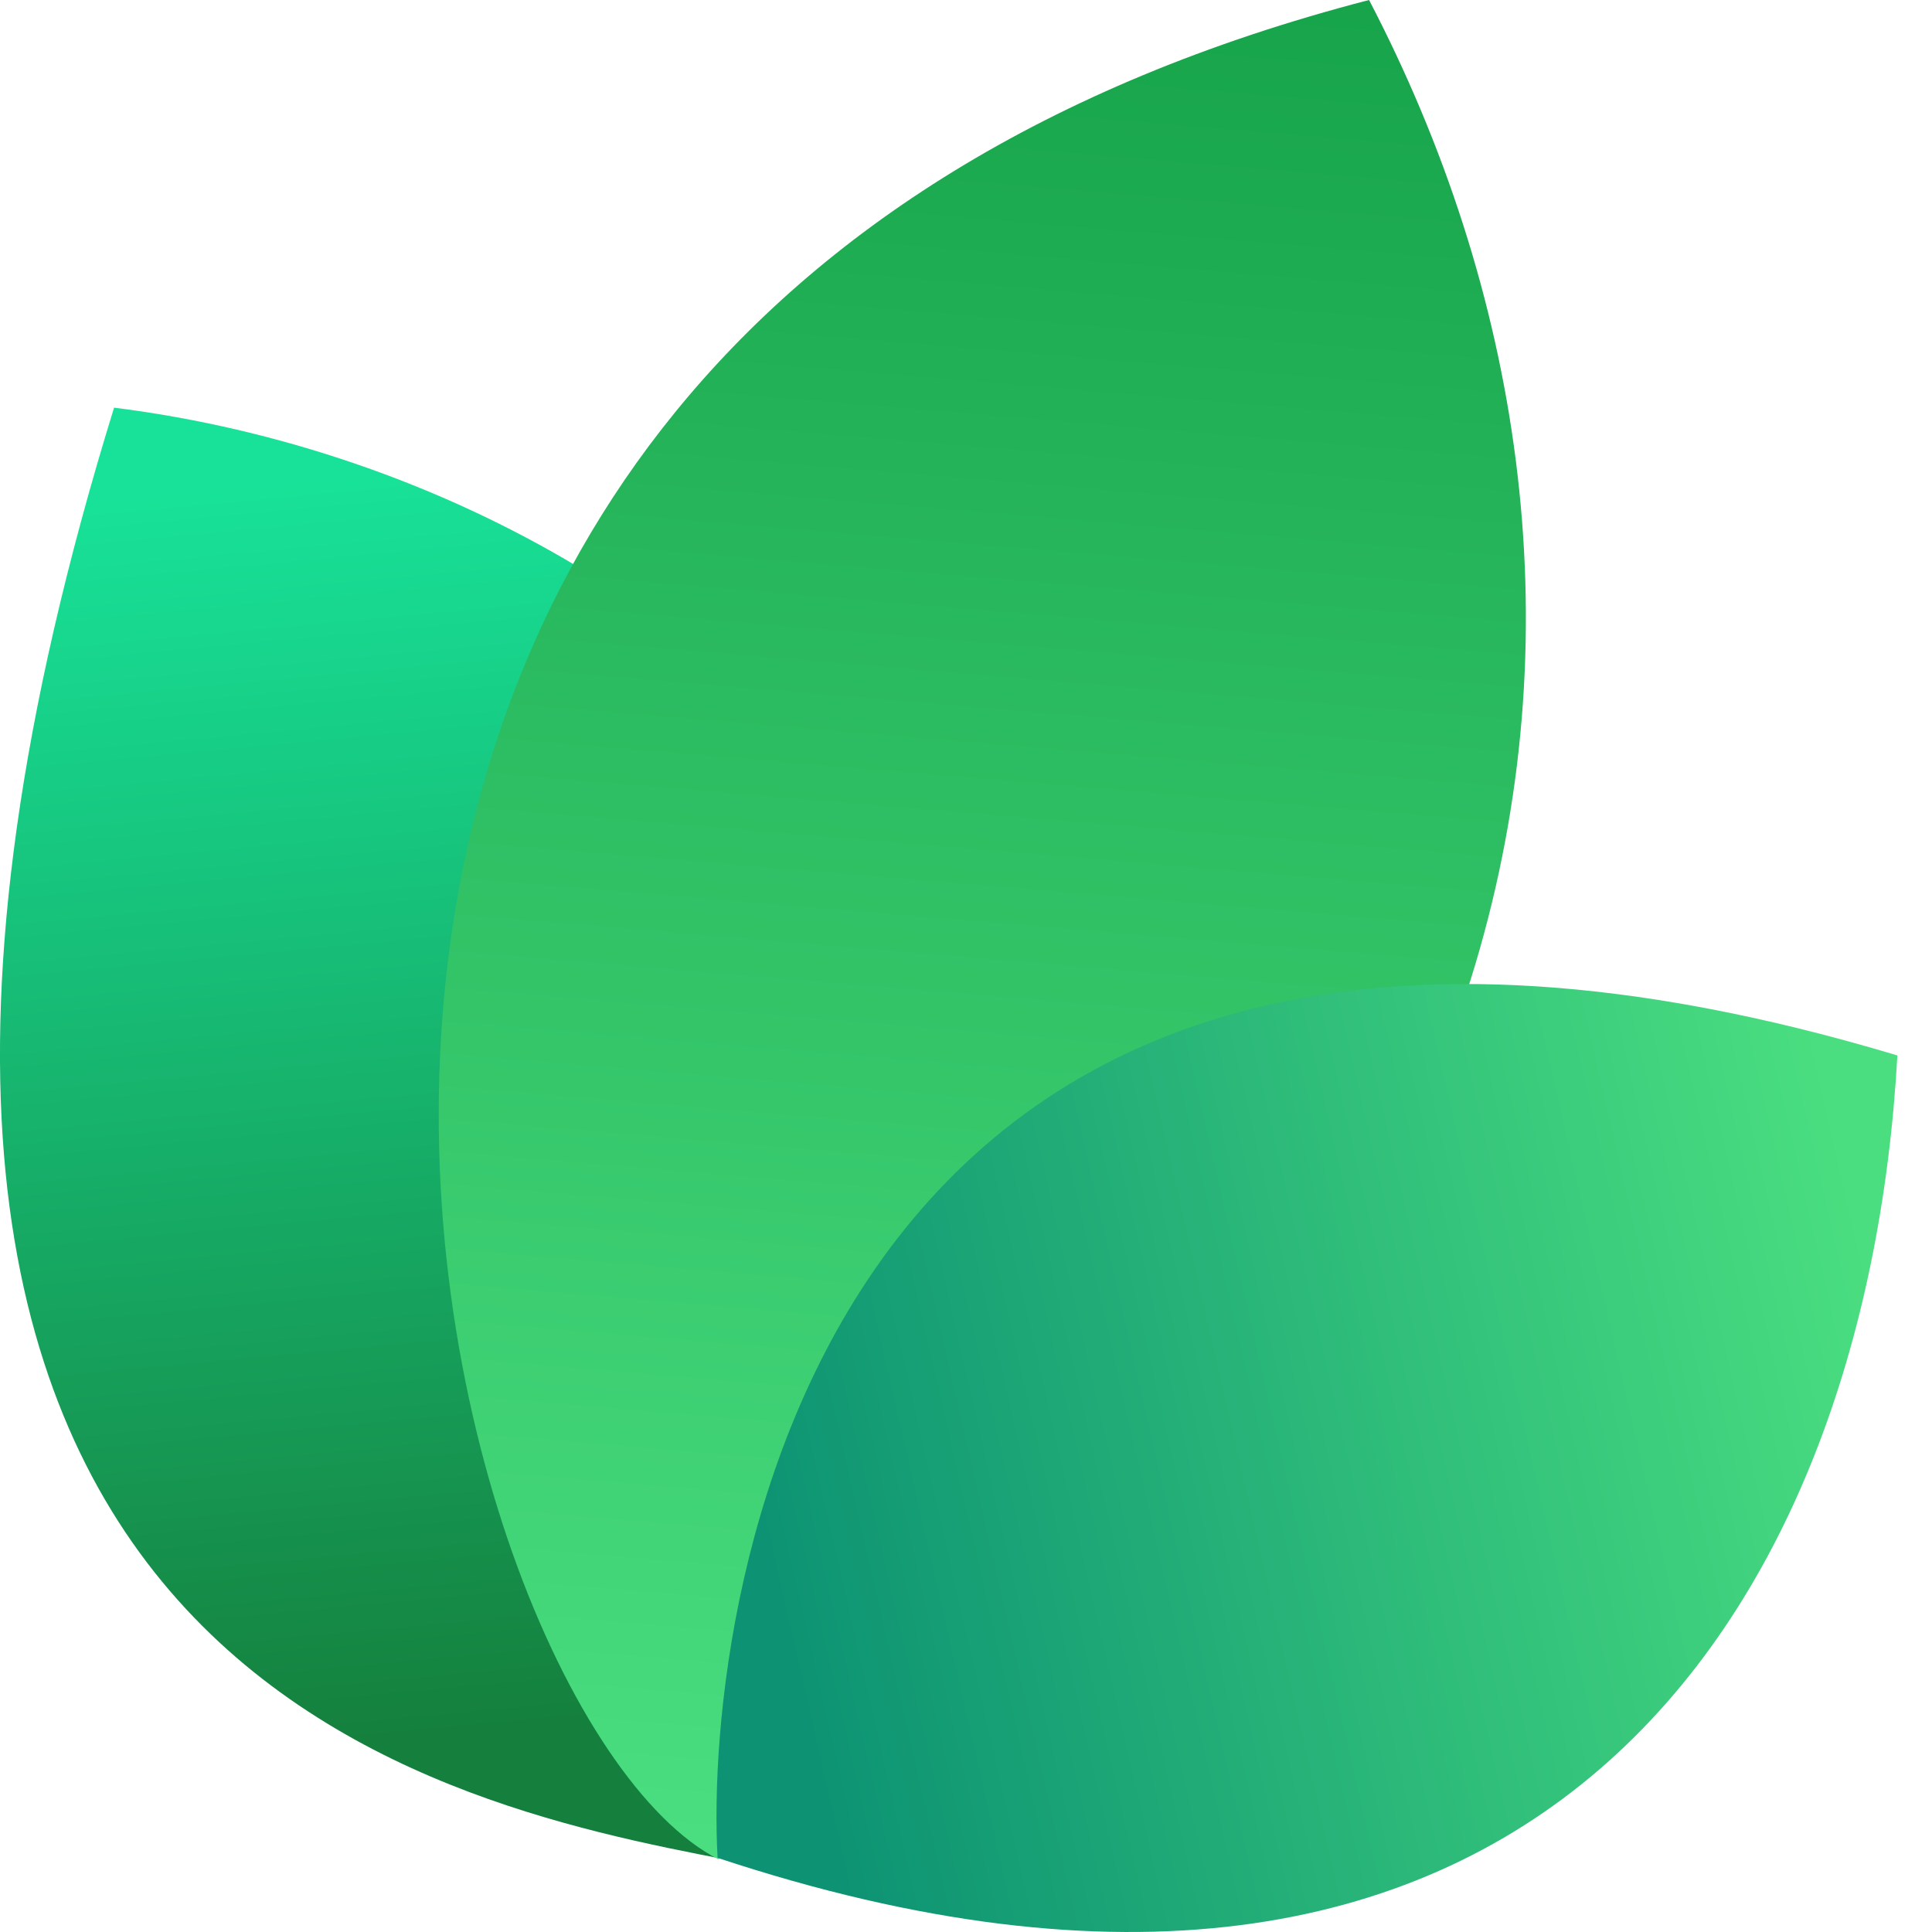
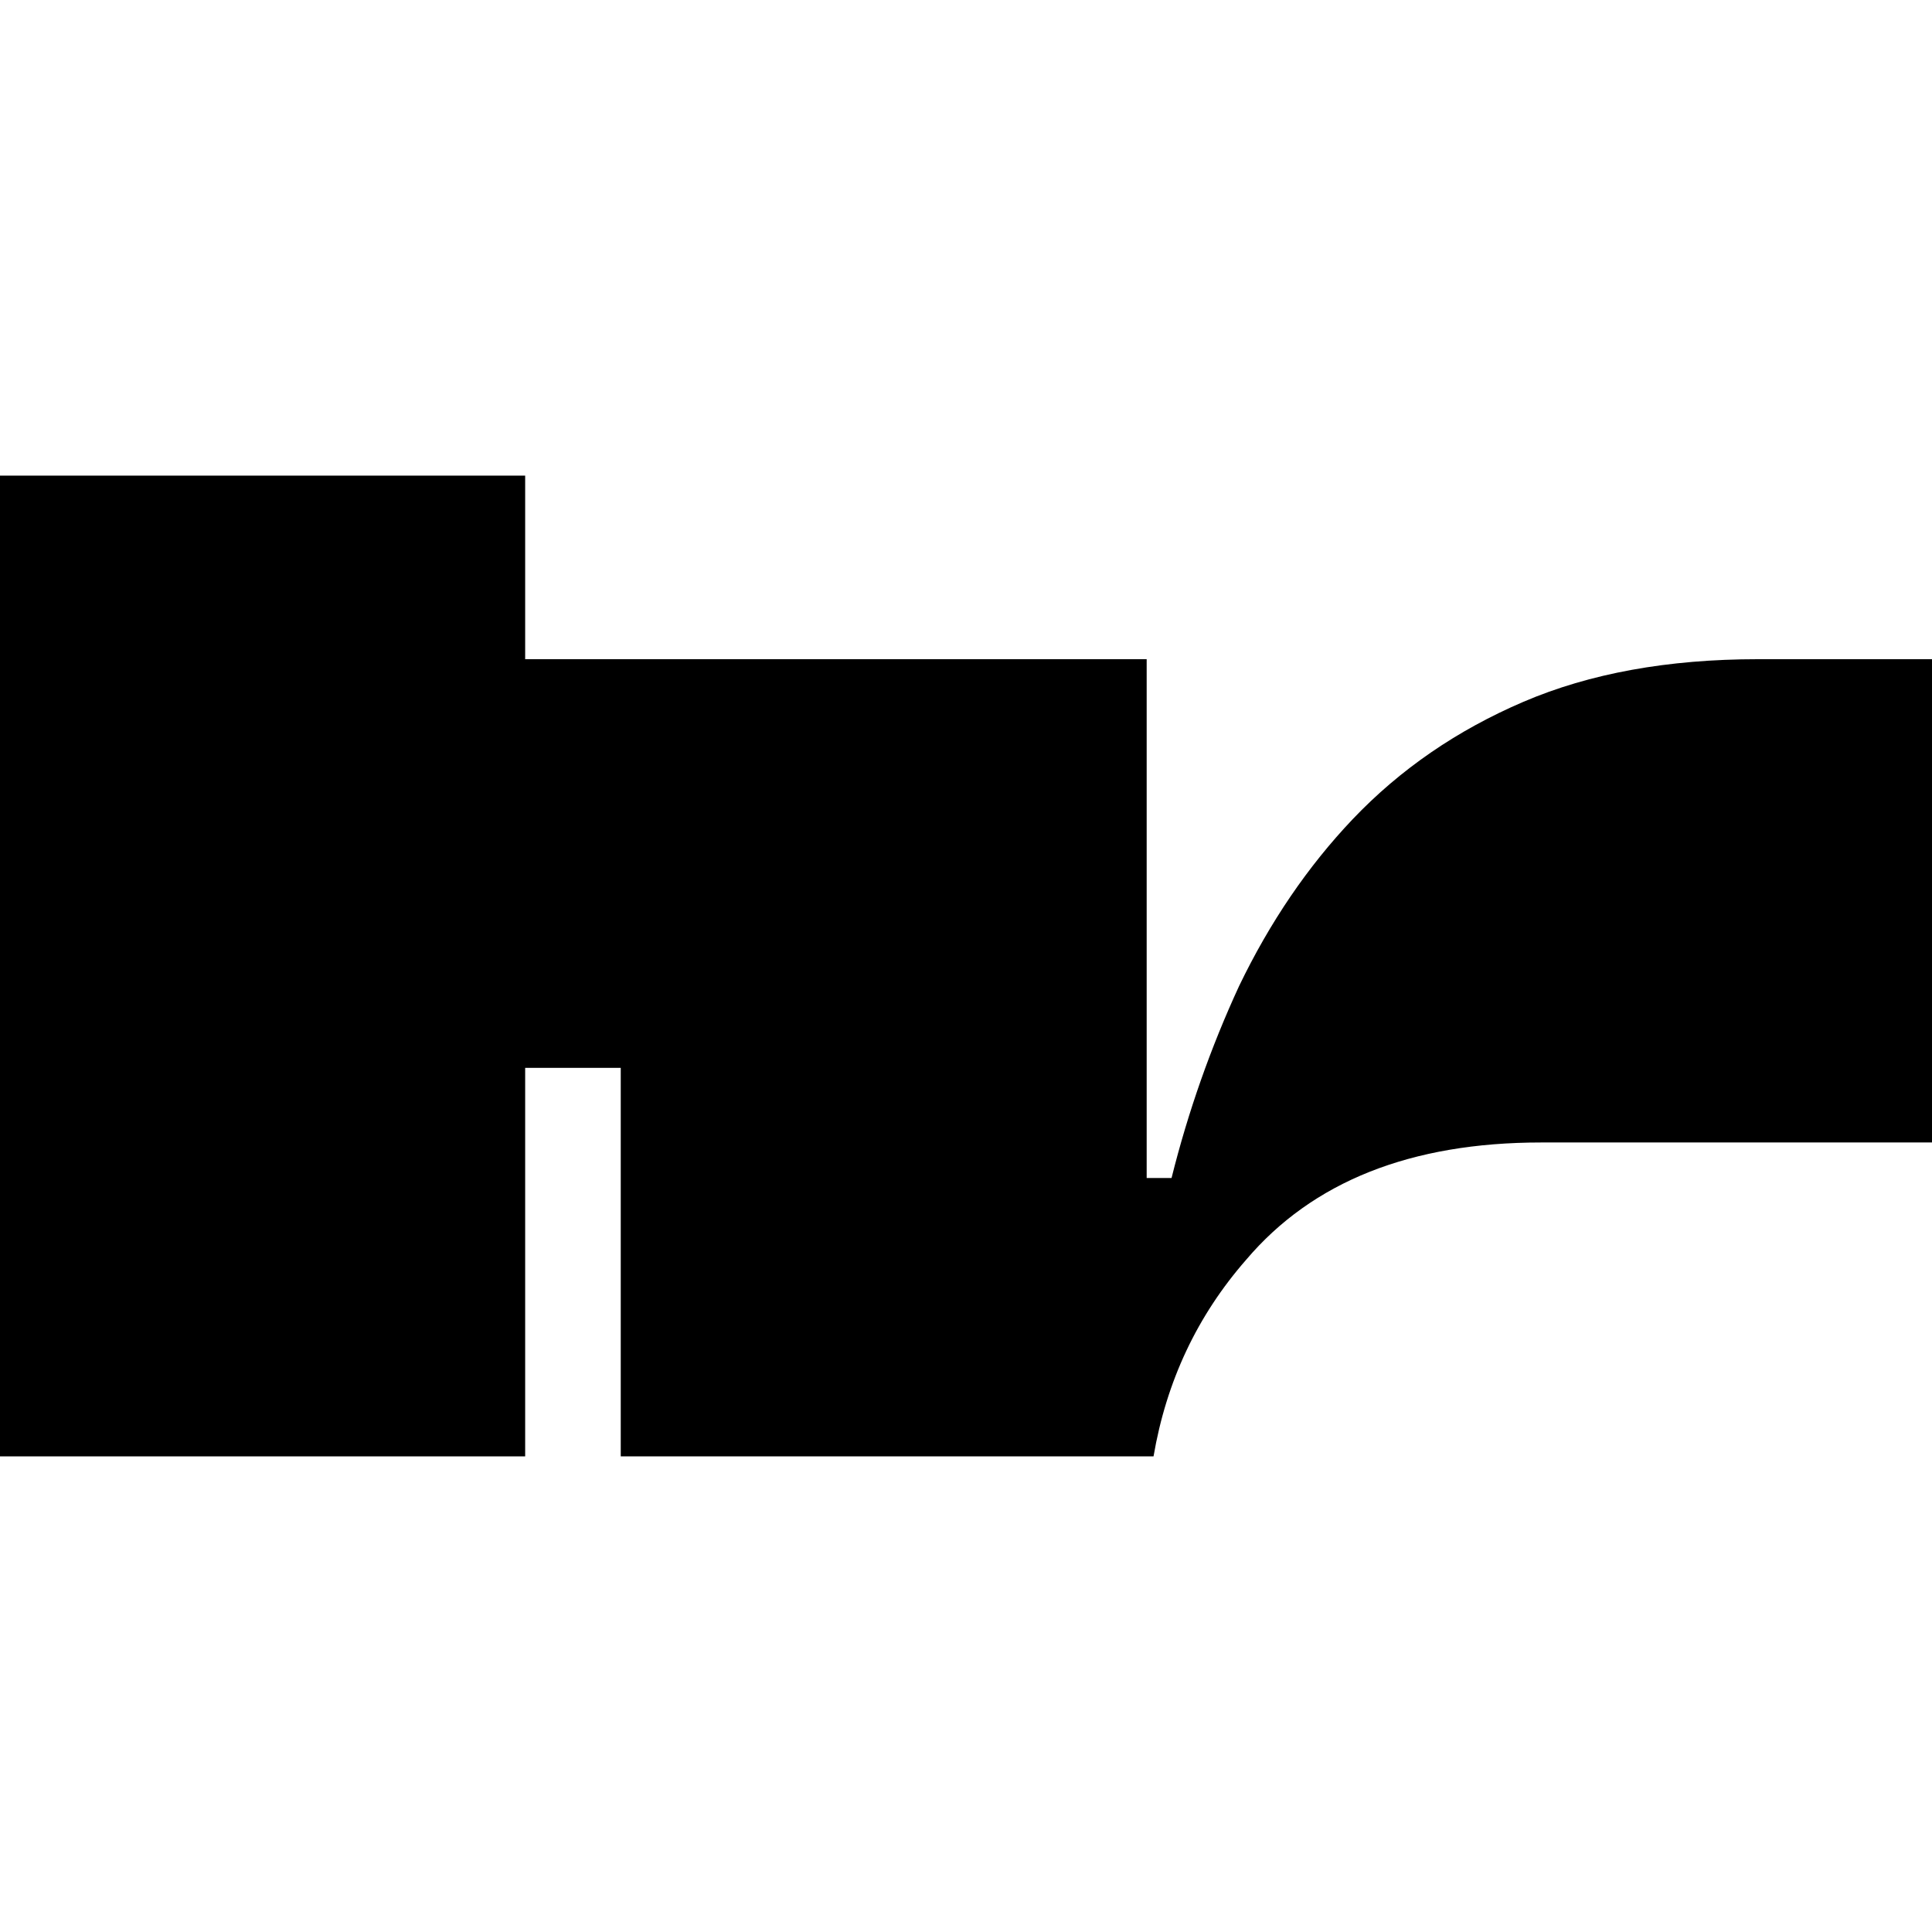
- <svg xmlns="http://www.w3.org/2000/svg" width="24" height="24" viewBox="0 0 24 24" fill="none">
-   <path d="M9.061 23.108C5.268 22.377 -3.391 20.627 1.417 5.064C9.634 6.099 16.973 14.064 9.061 23.108Z" fill="url(#paint0_linear_17557_2021)" />
-   <path d="M8.919 23.094C5.276 21.222 0.784 4.209 17.007 0C20.757 7.193 19.621 16.545 8.919 23.094Z" fill="url(#paint1_linear_17557_2021)" />
-   <path d="M8.914 23.079C8.735 19.882 10.159 9.085 23.57 13.111C23.181 20.123 18.984 26.418 8.914 23.079Z" fill="url(#paint2_linear_17557_2021)" />
-   <defs>
-     <linearGradient id="paint0_linear_17557_2021" x1="3.776" y1="5.916" x2="5.232" y2="21.559" gradientUnits="userSpaceOnUse">
-       <stop stop-color="#18E299" />
-       <stop offset="1" stop-color="#15803D" />
-     </linearGradient>
-     <linearGradient id="paint1_linear_17557_2021" x1="12.171" y1="-0.718" x2="10.19" y2="22.983" gradientUnits="userSpaceOnUse">
-       <stop stop-color="#16A34A" />
-       <stop offset="1" stop-color="#4ADE80" />
-     </linearGradient>
-     <linearGradient id="paint2_linear_17557_2021" x1="23.133" y1="15.353" x2="9.338" y2="18.52" gradientUnits="userSpaceOnUse">
-       <stop stop-color="#4ADE80" />
-       <stop offset="1" stop-color="#0D9373" />
-     </linearGradient>
-   </defs>
+ <svg xmlns="http://www.w3.org/2000/svg" width="192" height="192" viewBox="0 0 192 192" fill="none">
+   <path d="M114.637 144.733H61.689V106.122H19.664V65.51H113.955V117.069H116.427C118.075 110.477 120.311 104.121 123.136 97.999C126.197 91.643 129.964 86.11 134.437 81.402C139.146 76.457 144.796 72.573 151.388 69.748C157.98 66.923 165.749 65.51 174.696 65.51H192V113.538H153.154C140.205 113.538 130.435 117.423 123.843 125.192C118.983 130.746 115.914 137.259 114.637 144.733Z" fill="black" />
+   <path d="M0 47.267H52.19V144.733H0V47.267Z" fill="black" />
</svg>
